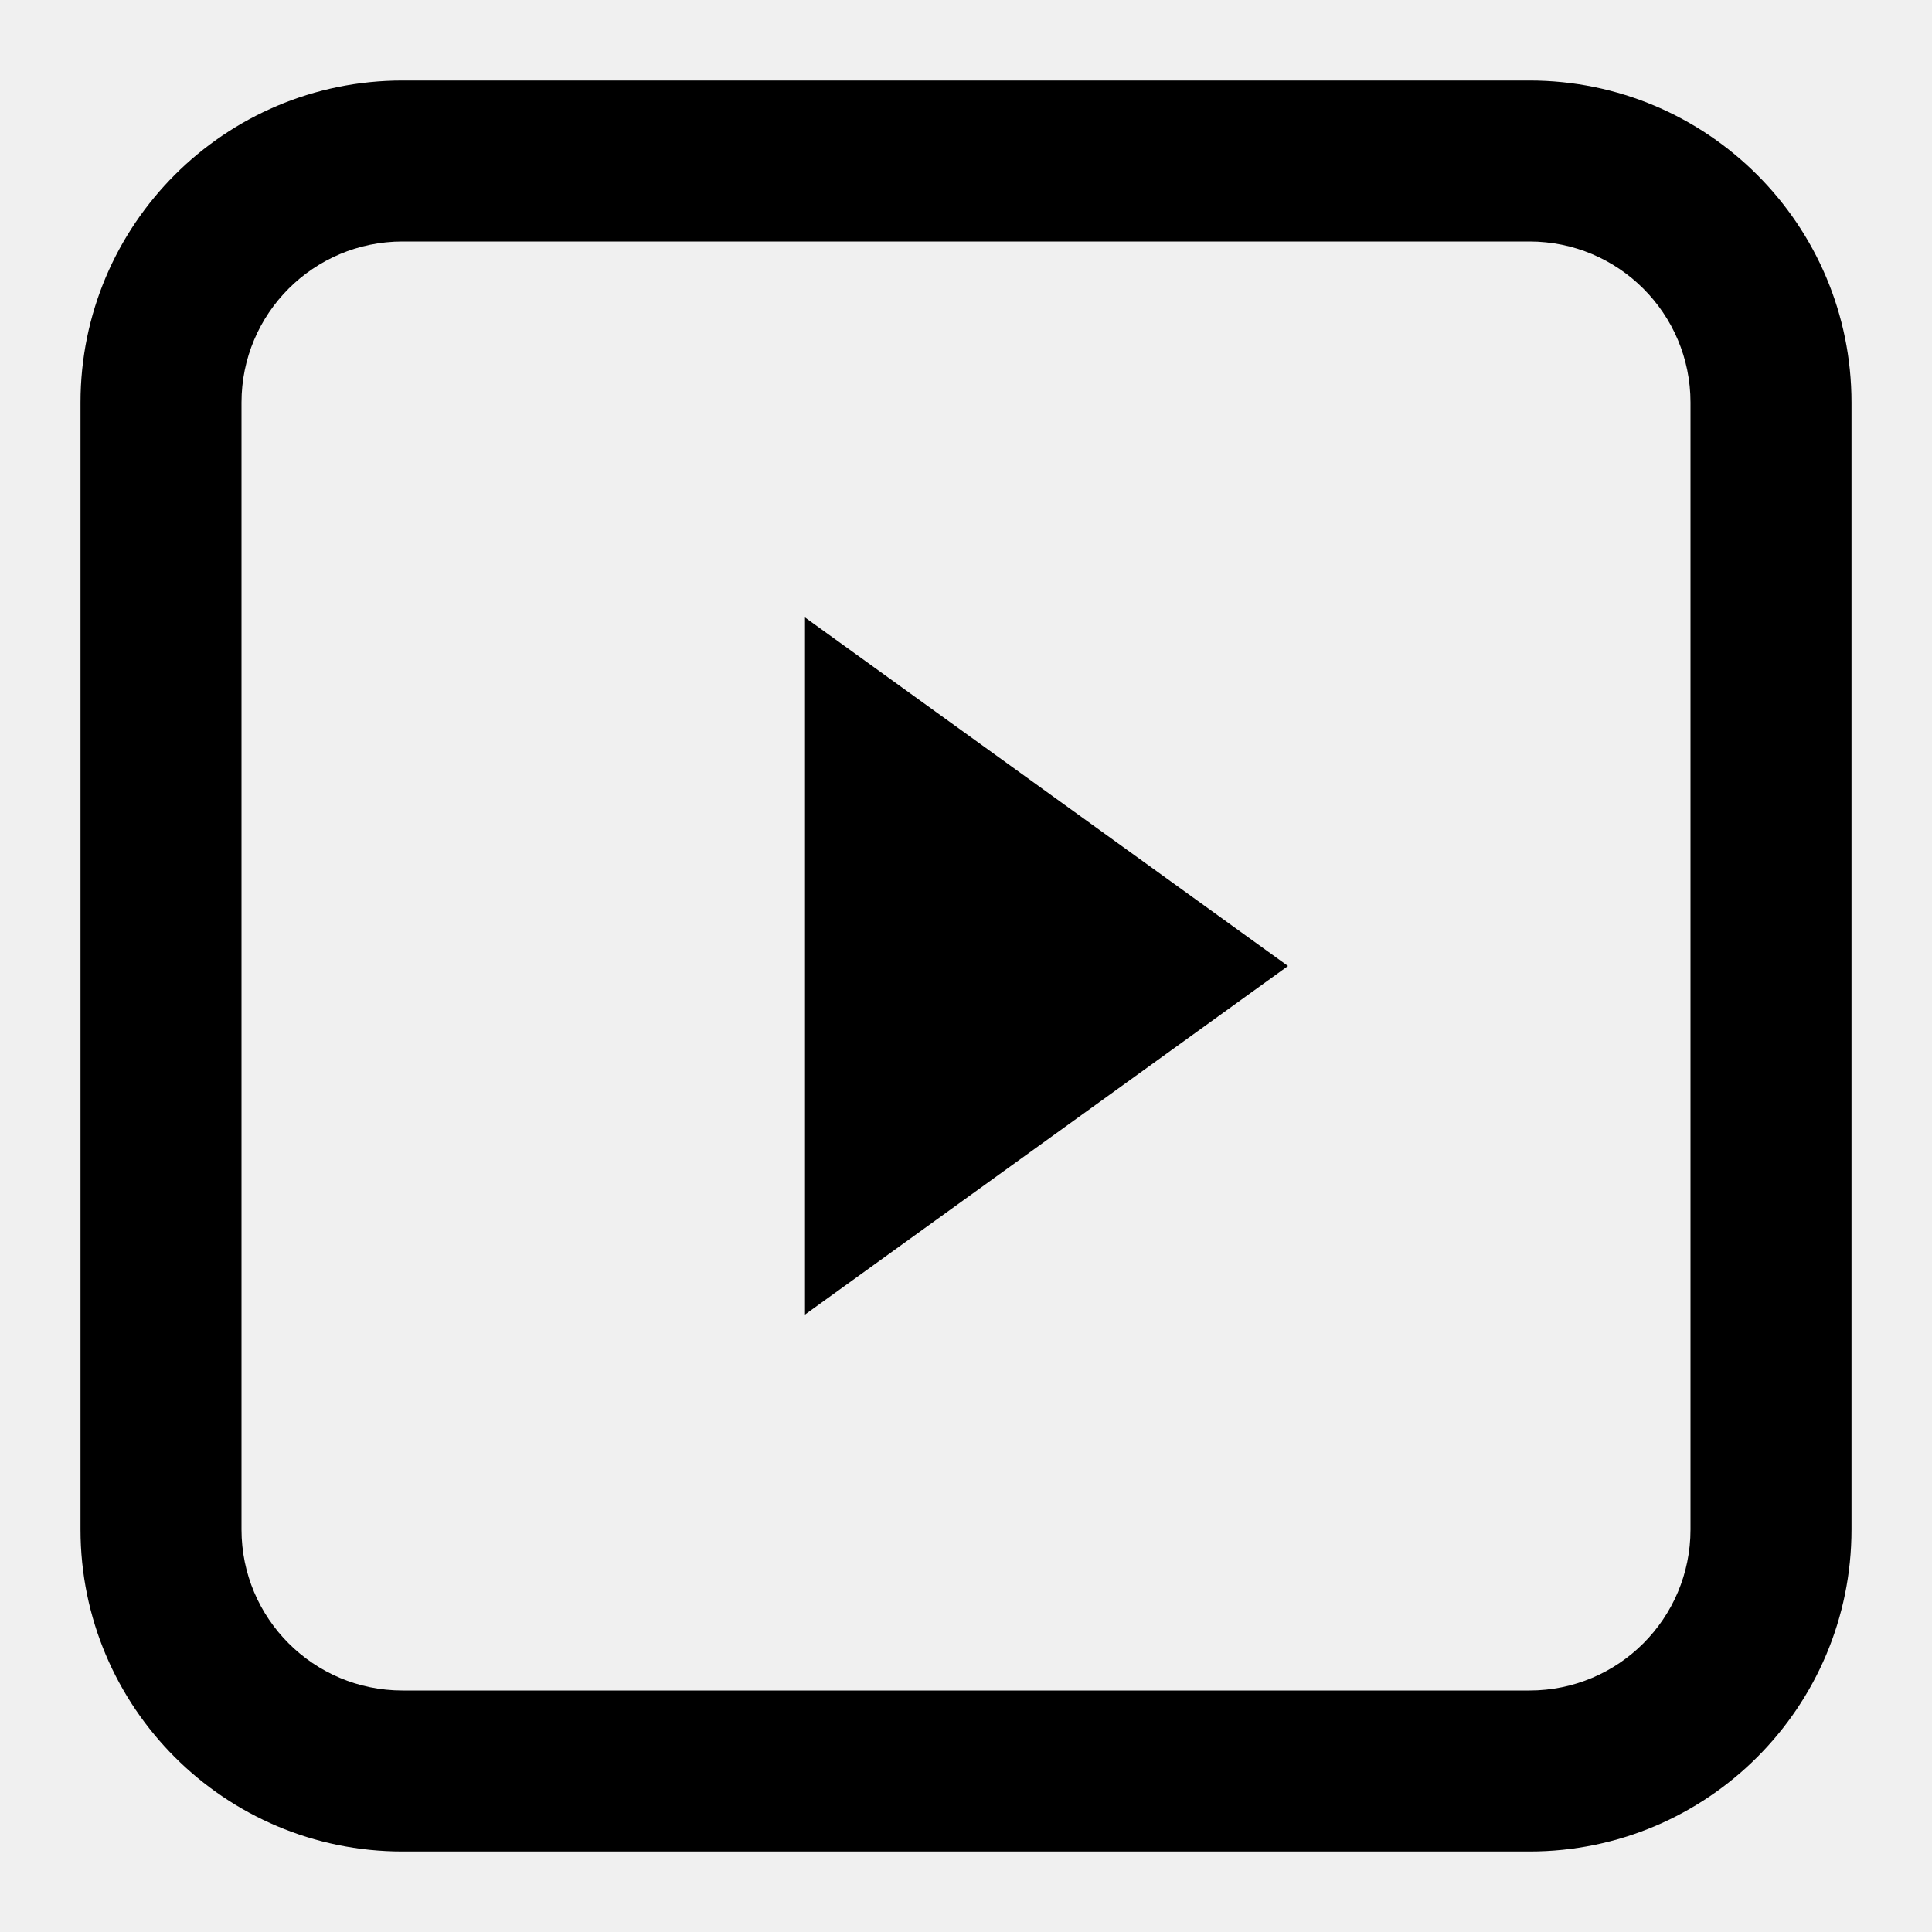
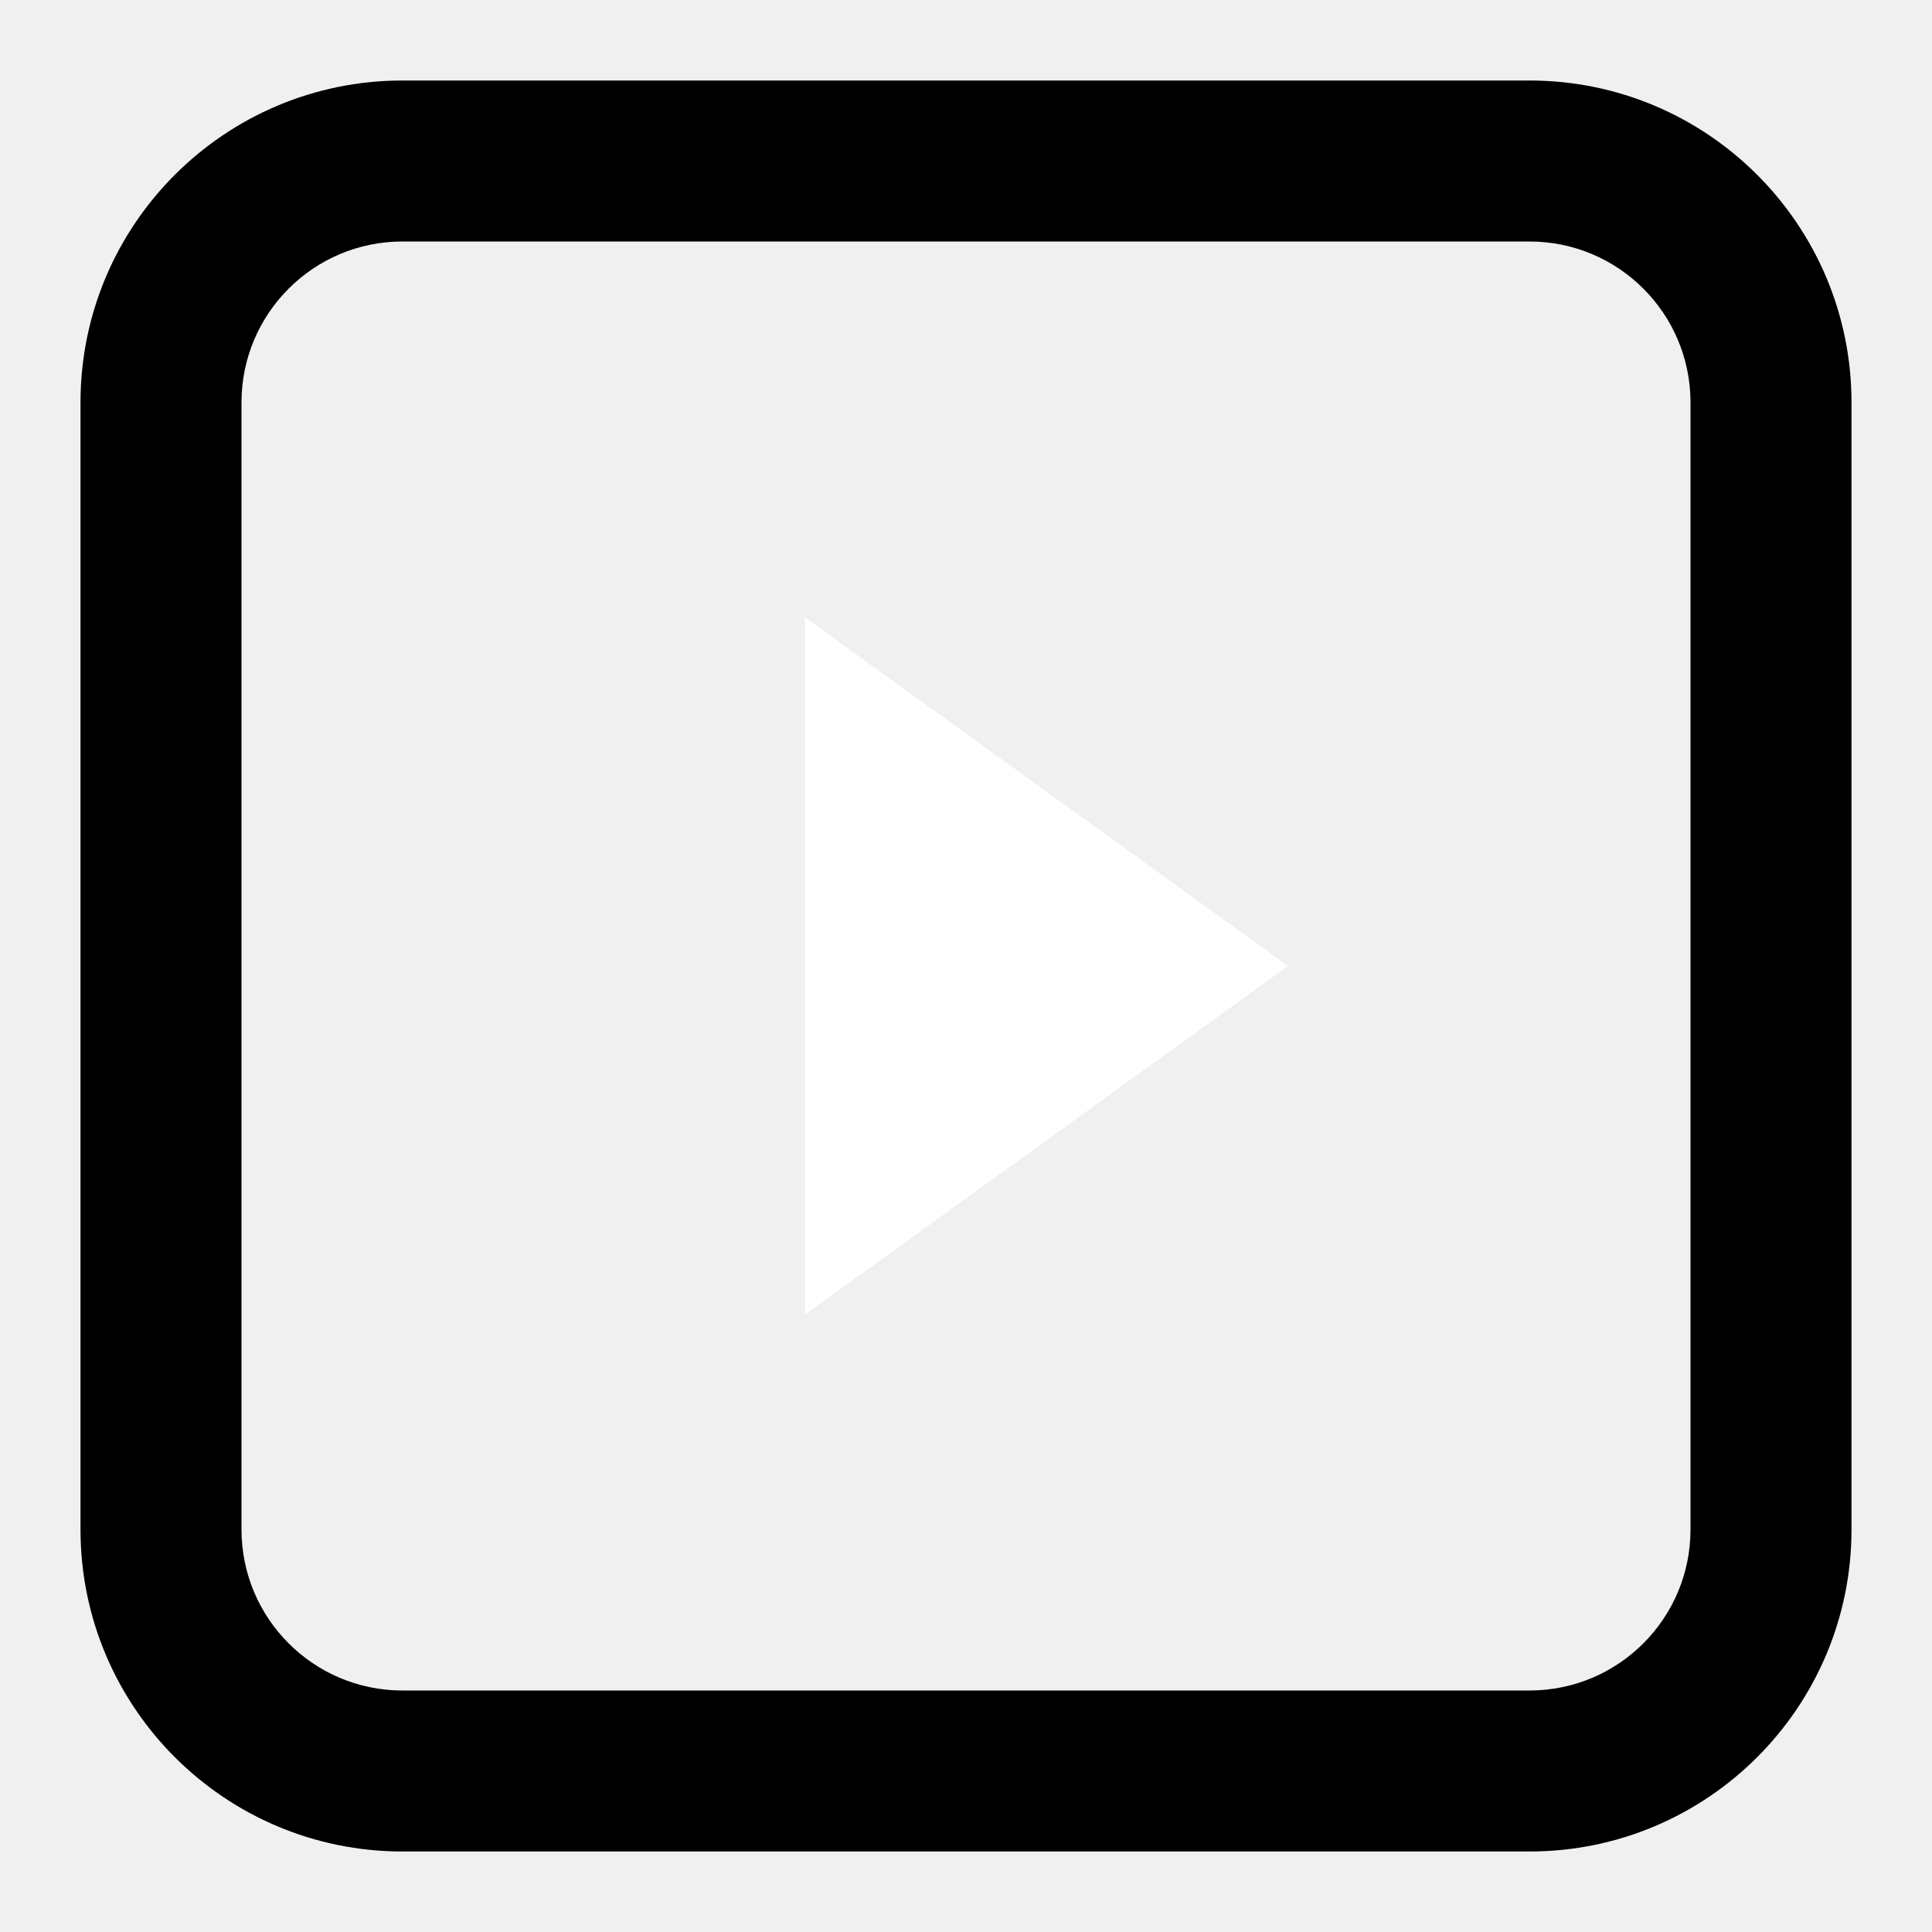
- <svg xmlns="http://www.w3.org/2000/svg" width="24" height="24" viewBox="0 0 24 24" fill="none">
+ <svg xmlns="http://www.w3.org/2000/svg" width="24" height="24" viewBox="0 0 24 24" fill="#FFFFFF">
  <path fill-rule="evenodd" clip-rule="evenodd" d="M19 3H5C3.895 3 3 3.895 3 5V19C3 20.105 3.895 21 5 21H19C20.105 21 21 20.105 21 19V5C21 3.895 20.105 3 19 3ZM5 1C2.791 1 1 2.791 1 5V19C1 21.209 2.791 23 5 23H19C21.209 23 23 21.209 23 19V5C23 2.791 21.209 1 19 1H5Z" fill="#000000" />
-   <path d="M16 12L10 16.33V7.67L16 12Z" fill="#000000" />
+   <path d="M16 12L10 16.33V7.67L16 12Z" fill="#FFFFFF" />
</svg>
